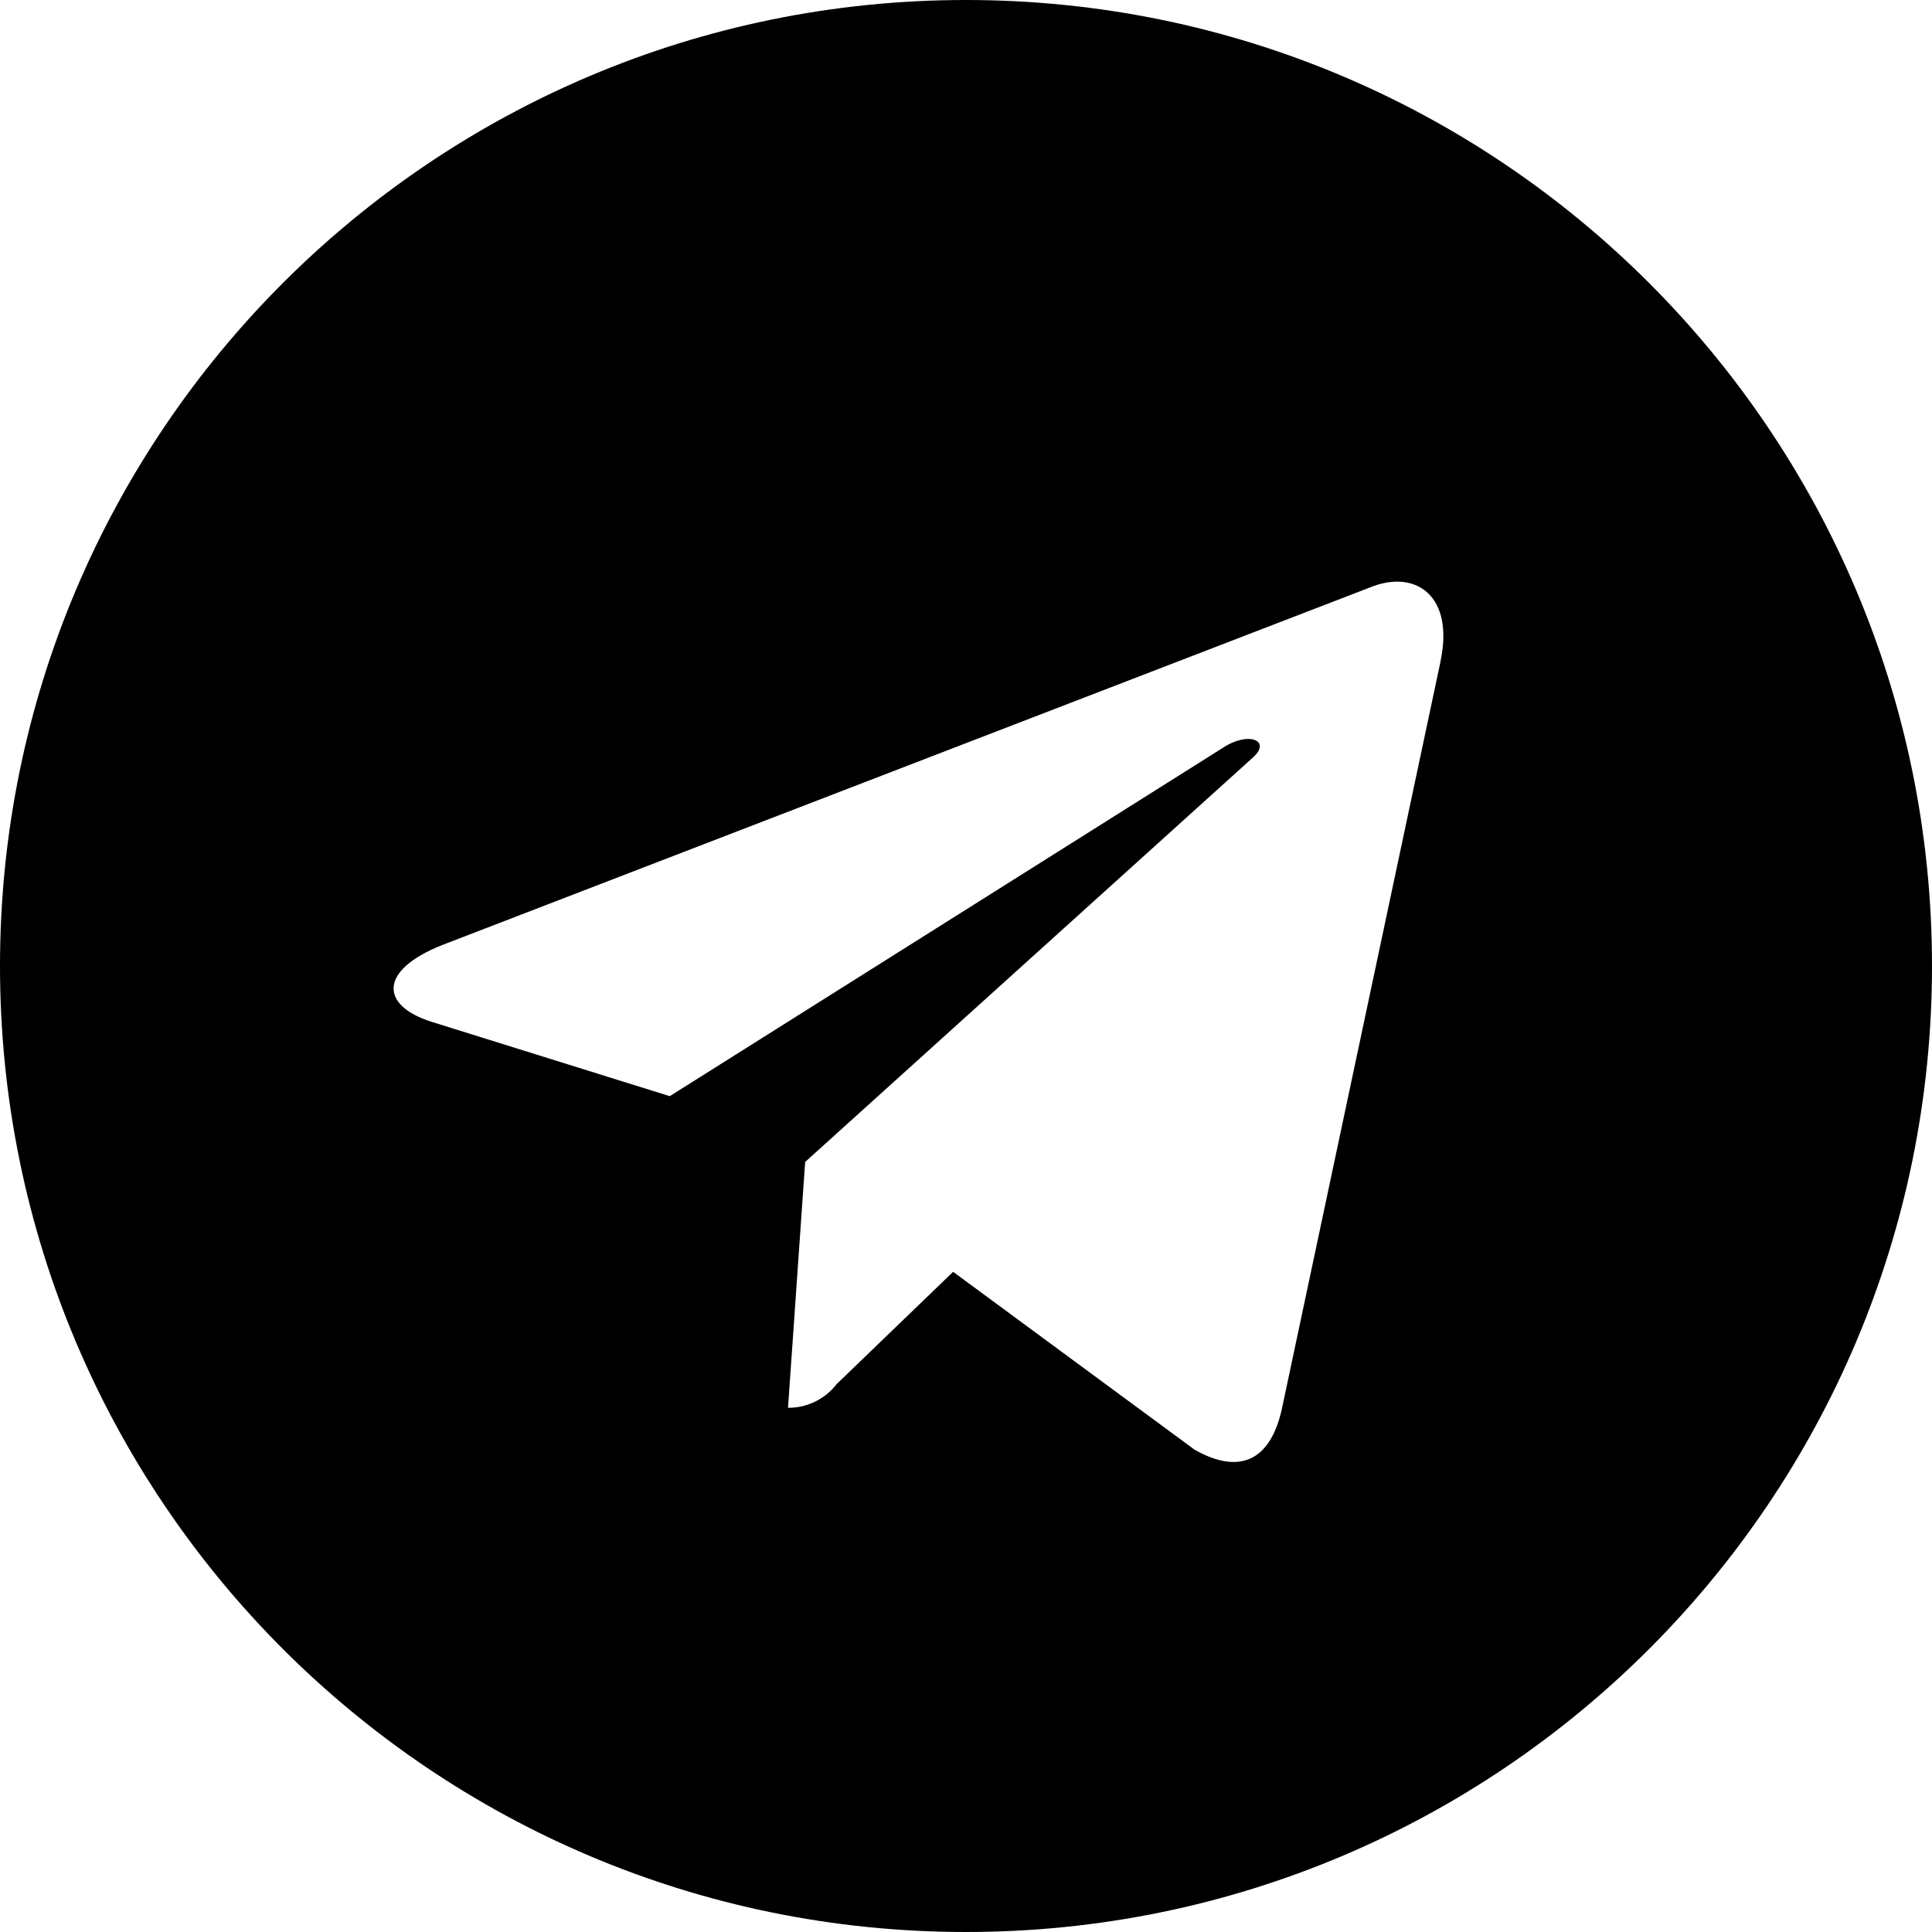
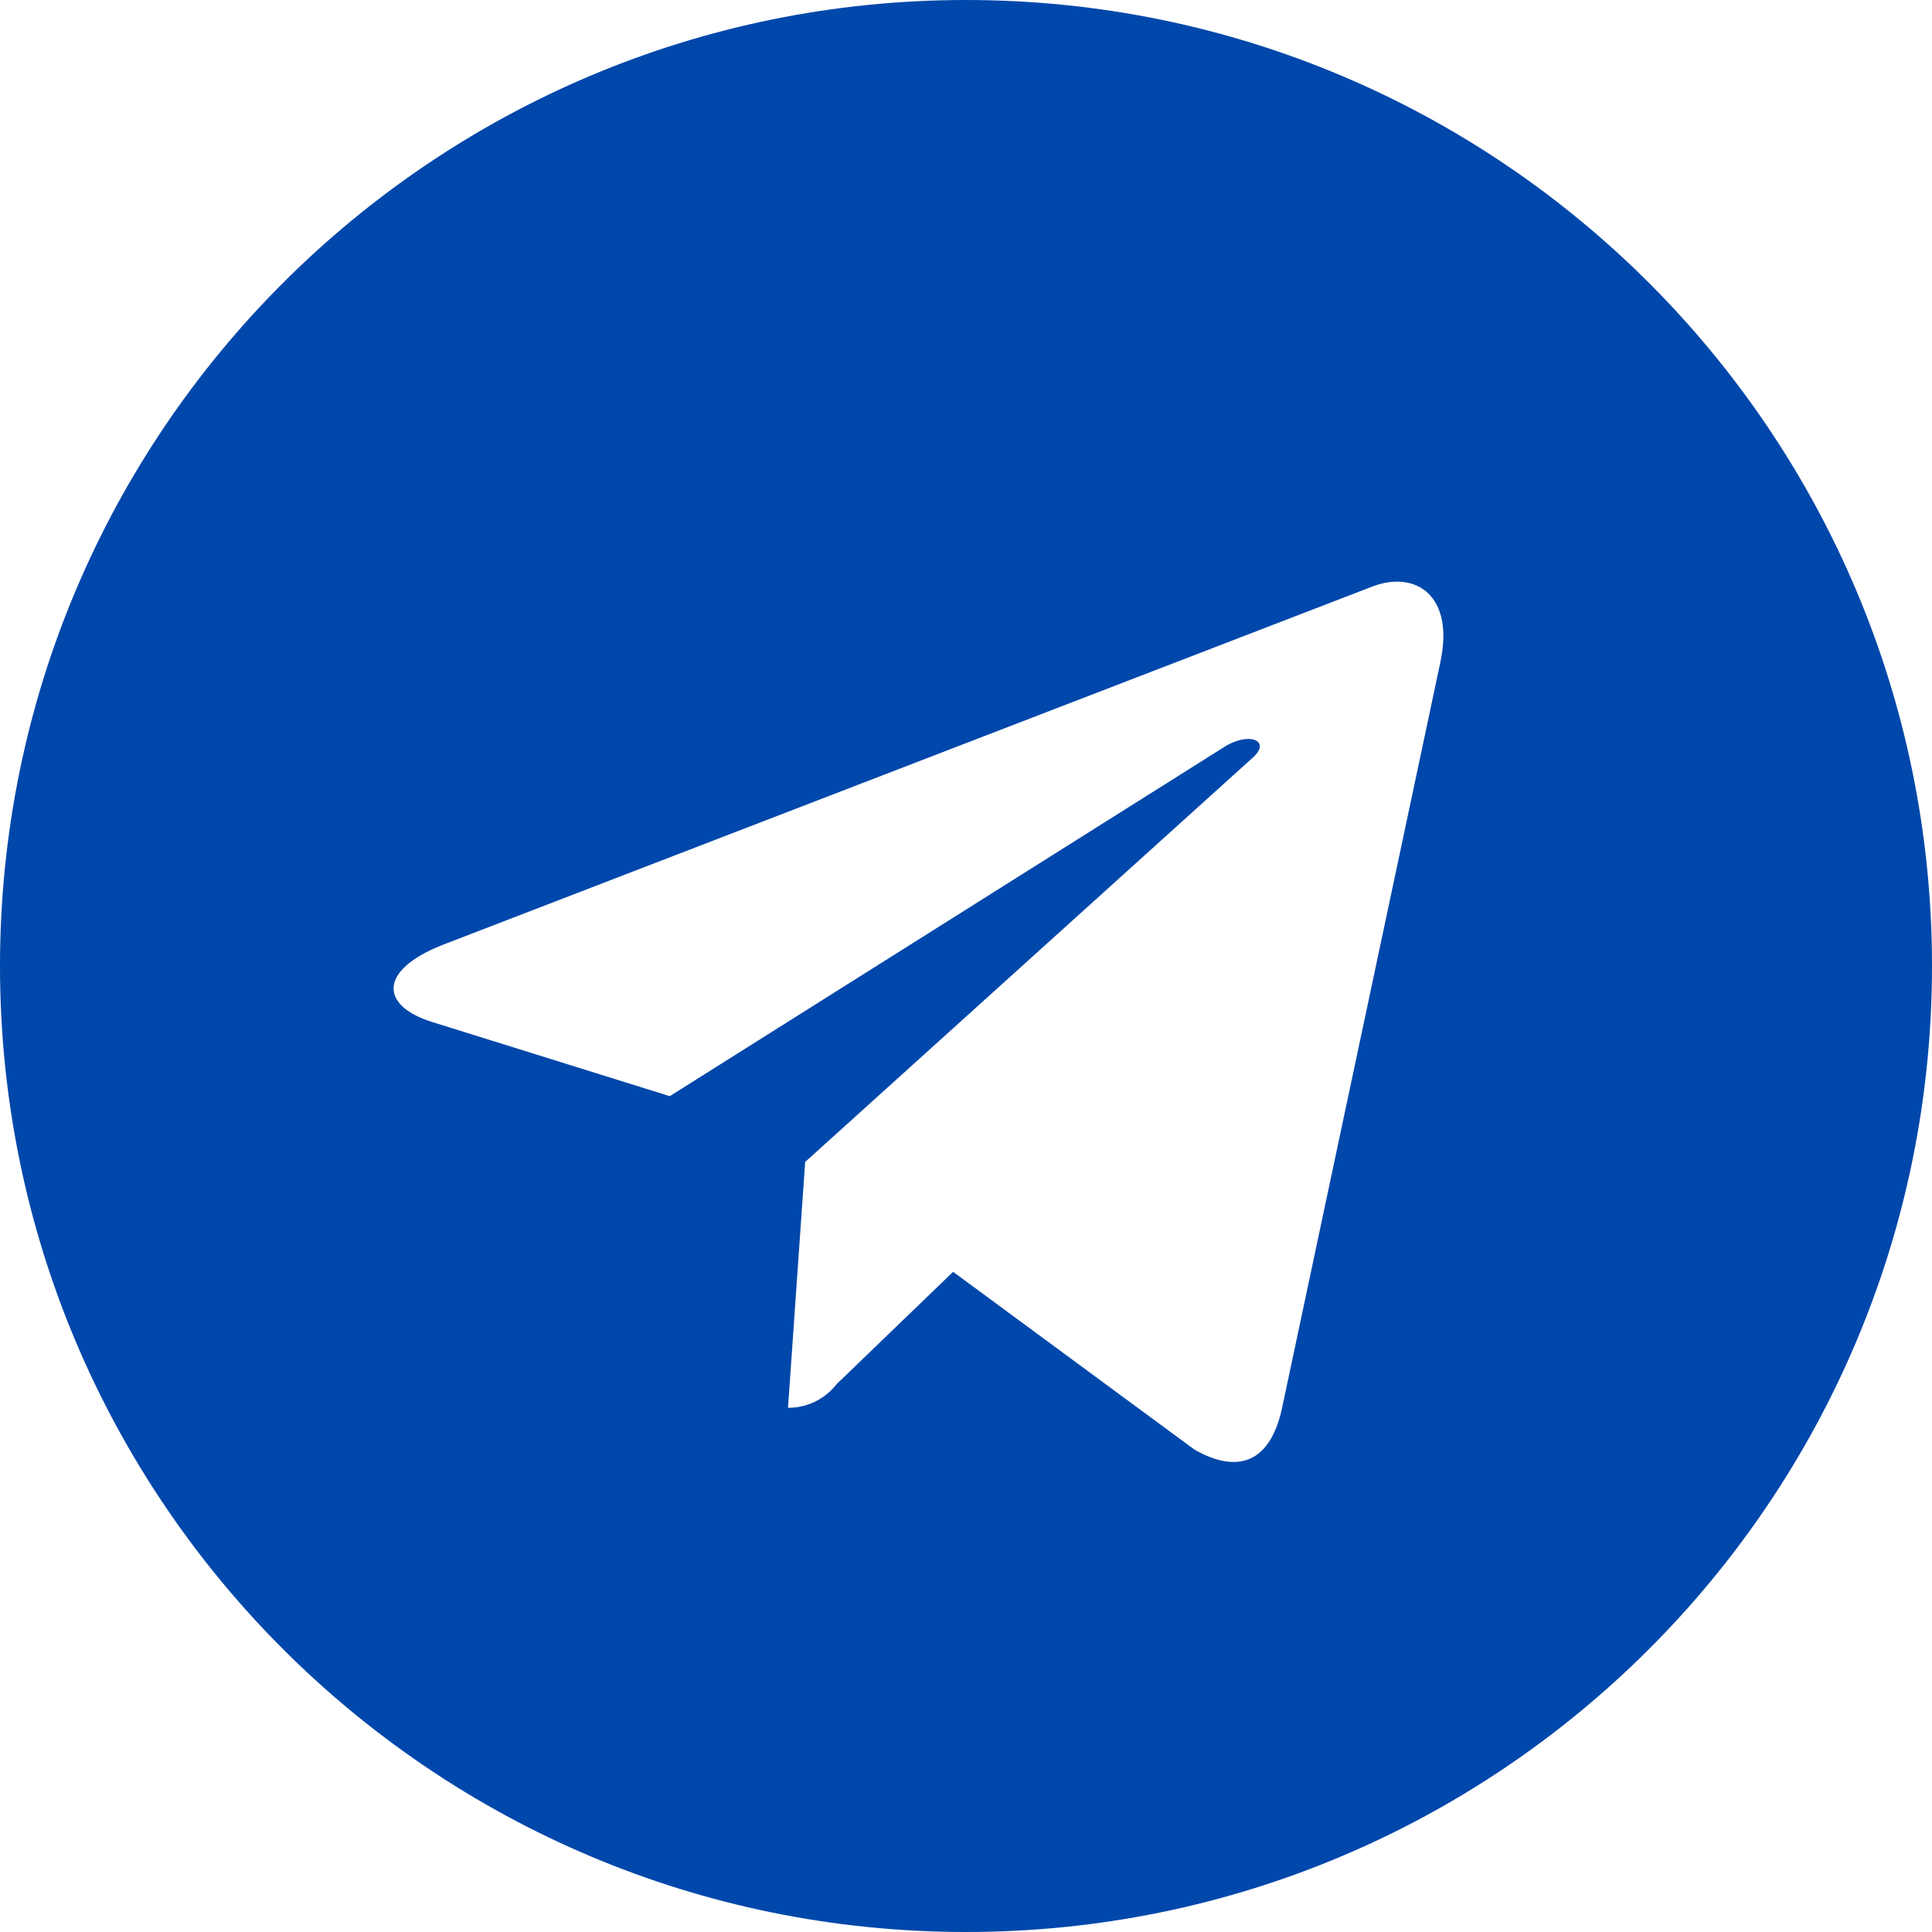
- <svg xmlns="http://www.w3.org/2000/svg" fill="#000000" width="35px" height="35px" viewBox="0 0 24 24">
+ <svg xmlns="http://www.w3.org/2000/svg" fill="#0047AB" width="35px" height="35px" viewBox="0 0 24 24">
  <path d="m12 0c-6.627 0-12 5.373-12 12s5.373 12 12 12 12-5.373 12-12c0-6.627-5.373-12-12-12zm5.894 8.221-1.97 9.28c-.145.658-.537.818-1.084.508l-3-2.21-1.446 1.394c-.14.18-.357.295-.6.295-.002 0-.003 0-.005 0l.213-3.054 5.56-5.022c.24-.213-.054-.334-.373-.121l-6.869 4.326-2.96-.924c-.64-.203-.658-.64.135-.954l11.566-4.458c.538-.196 1.006.128.832.941z" />
</svg>
